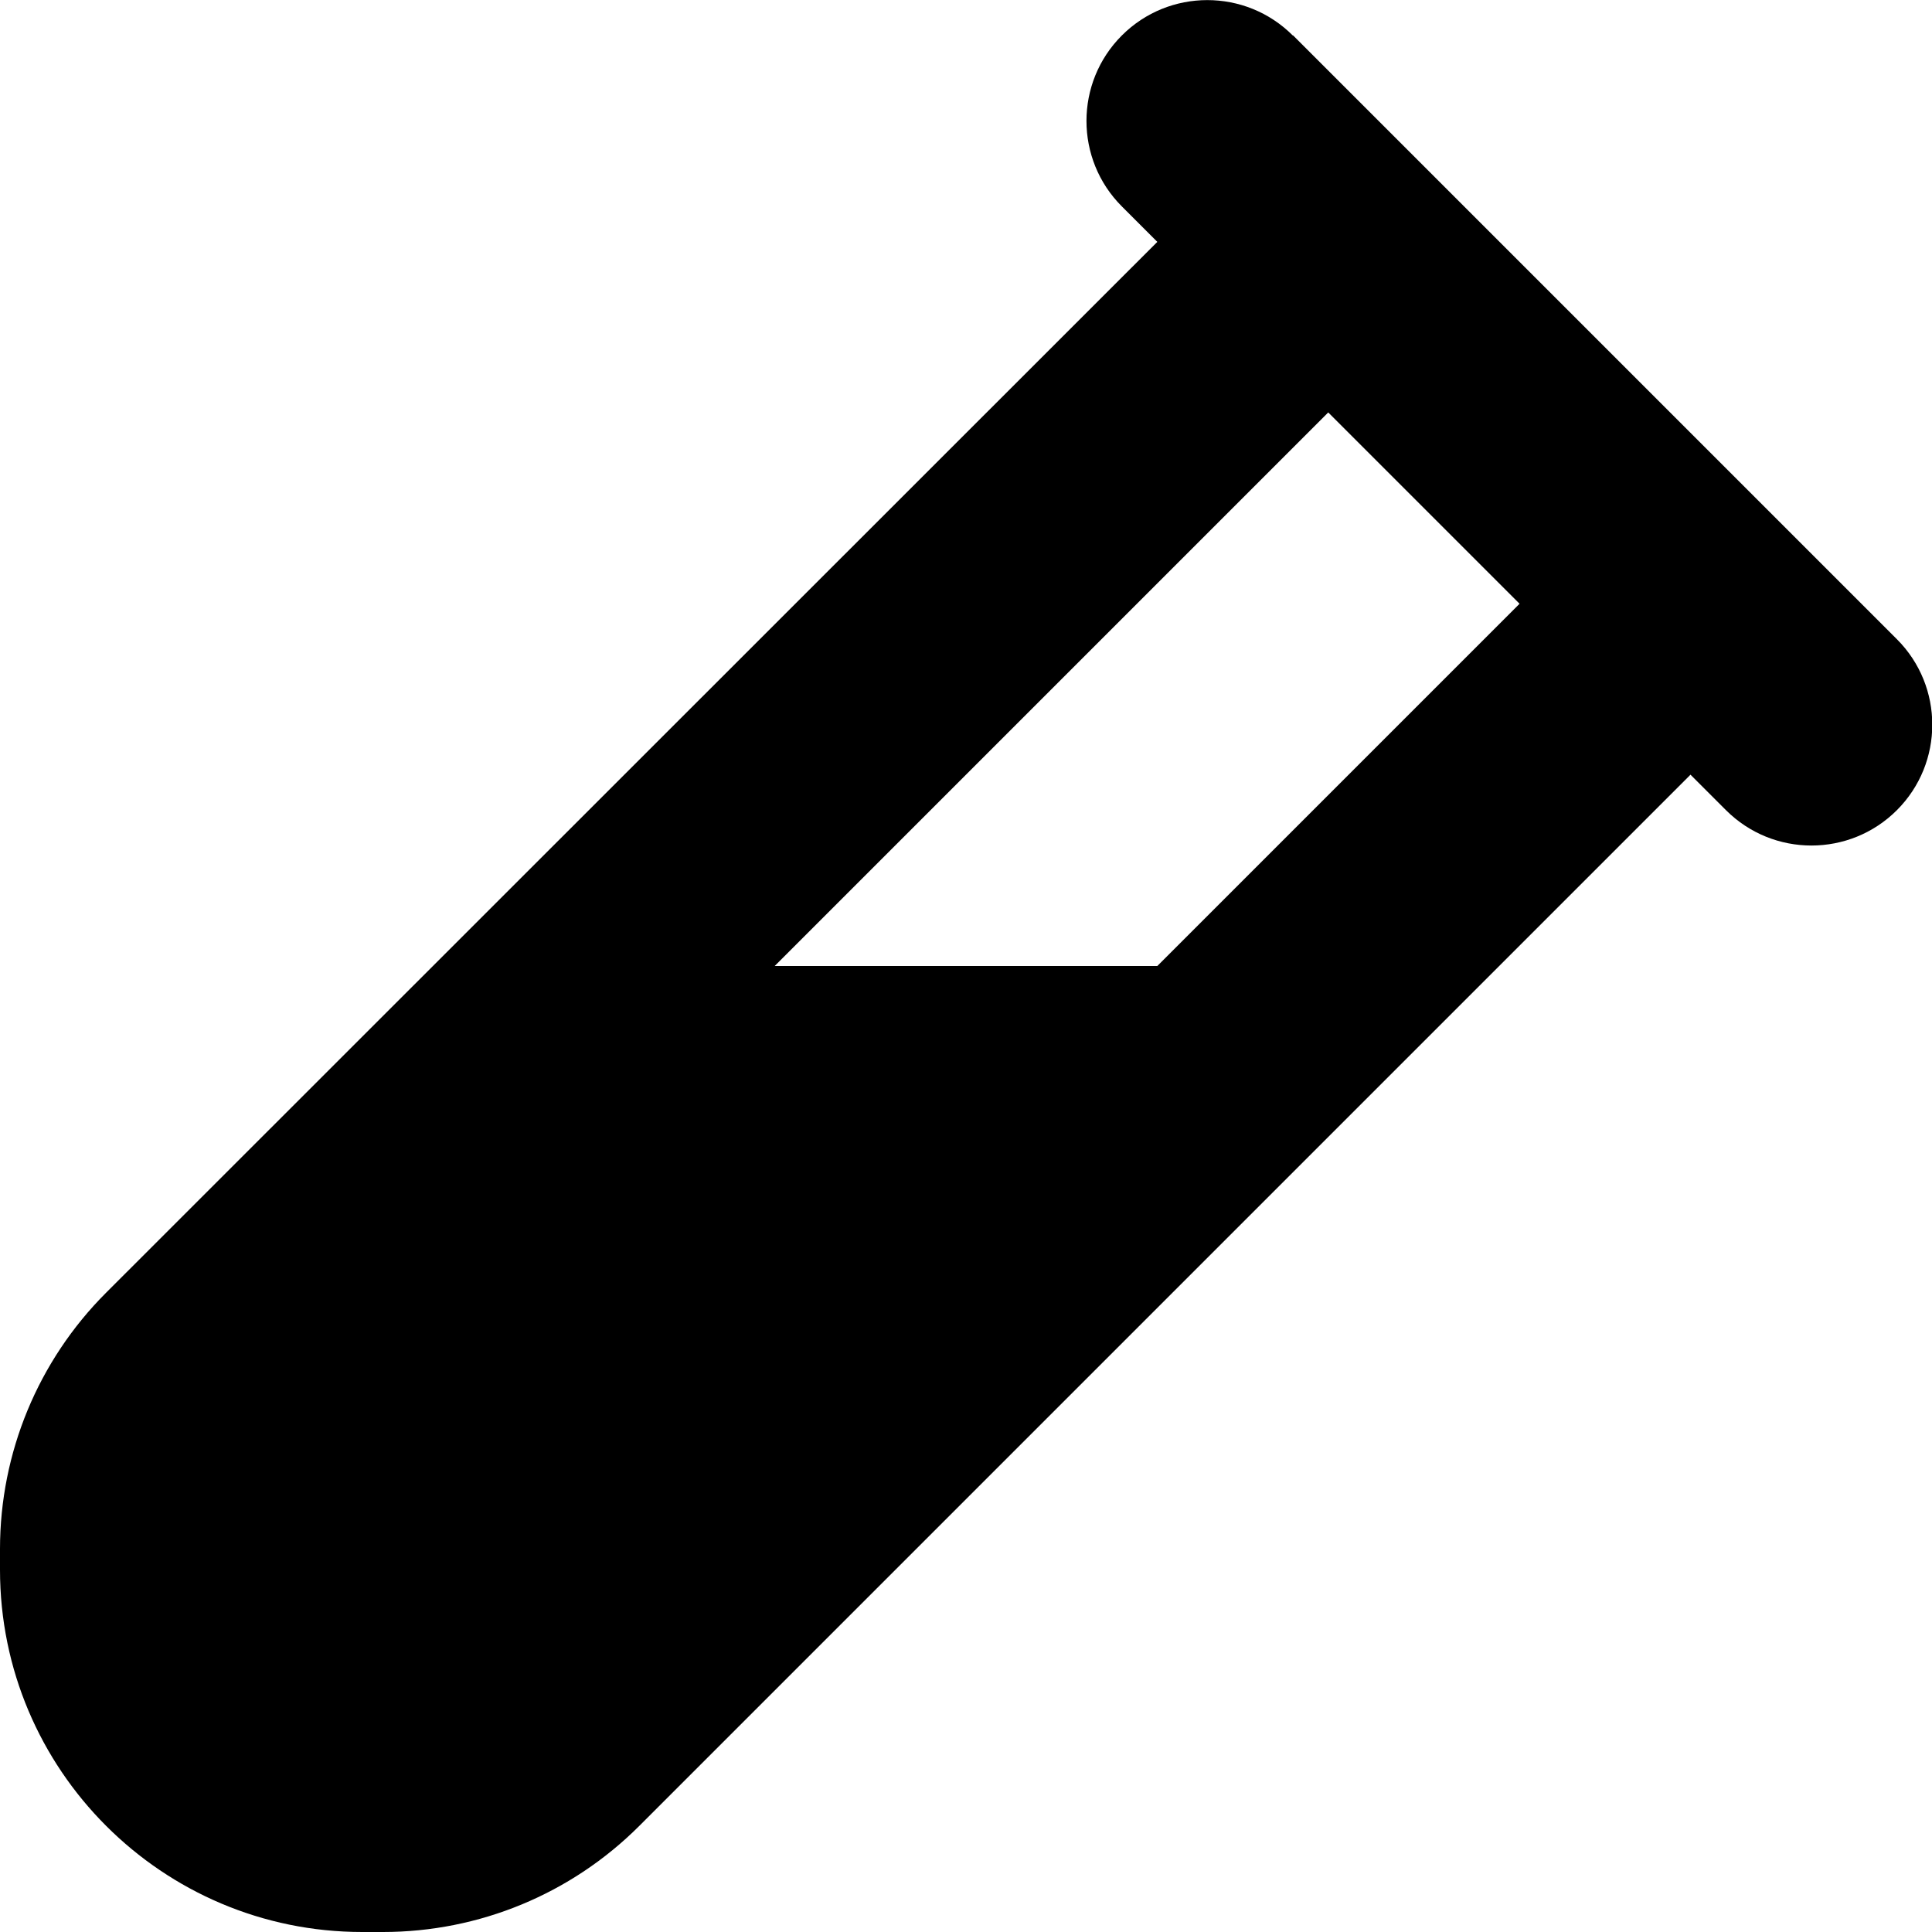
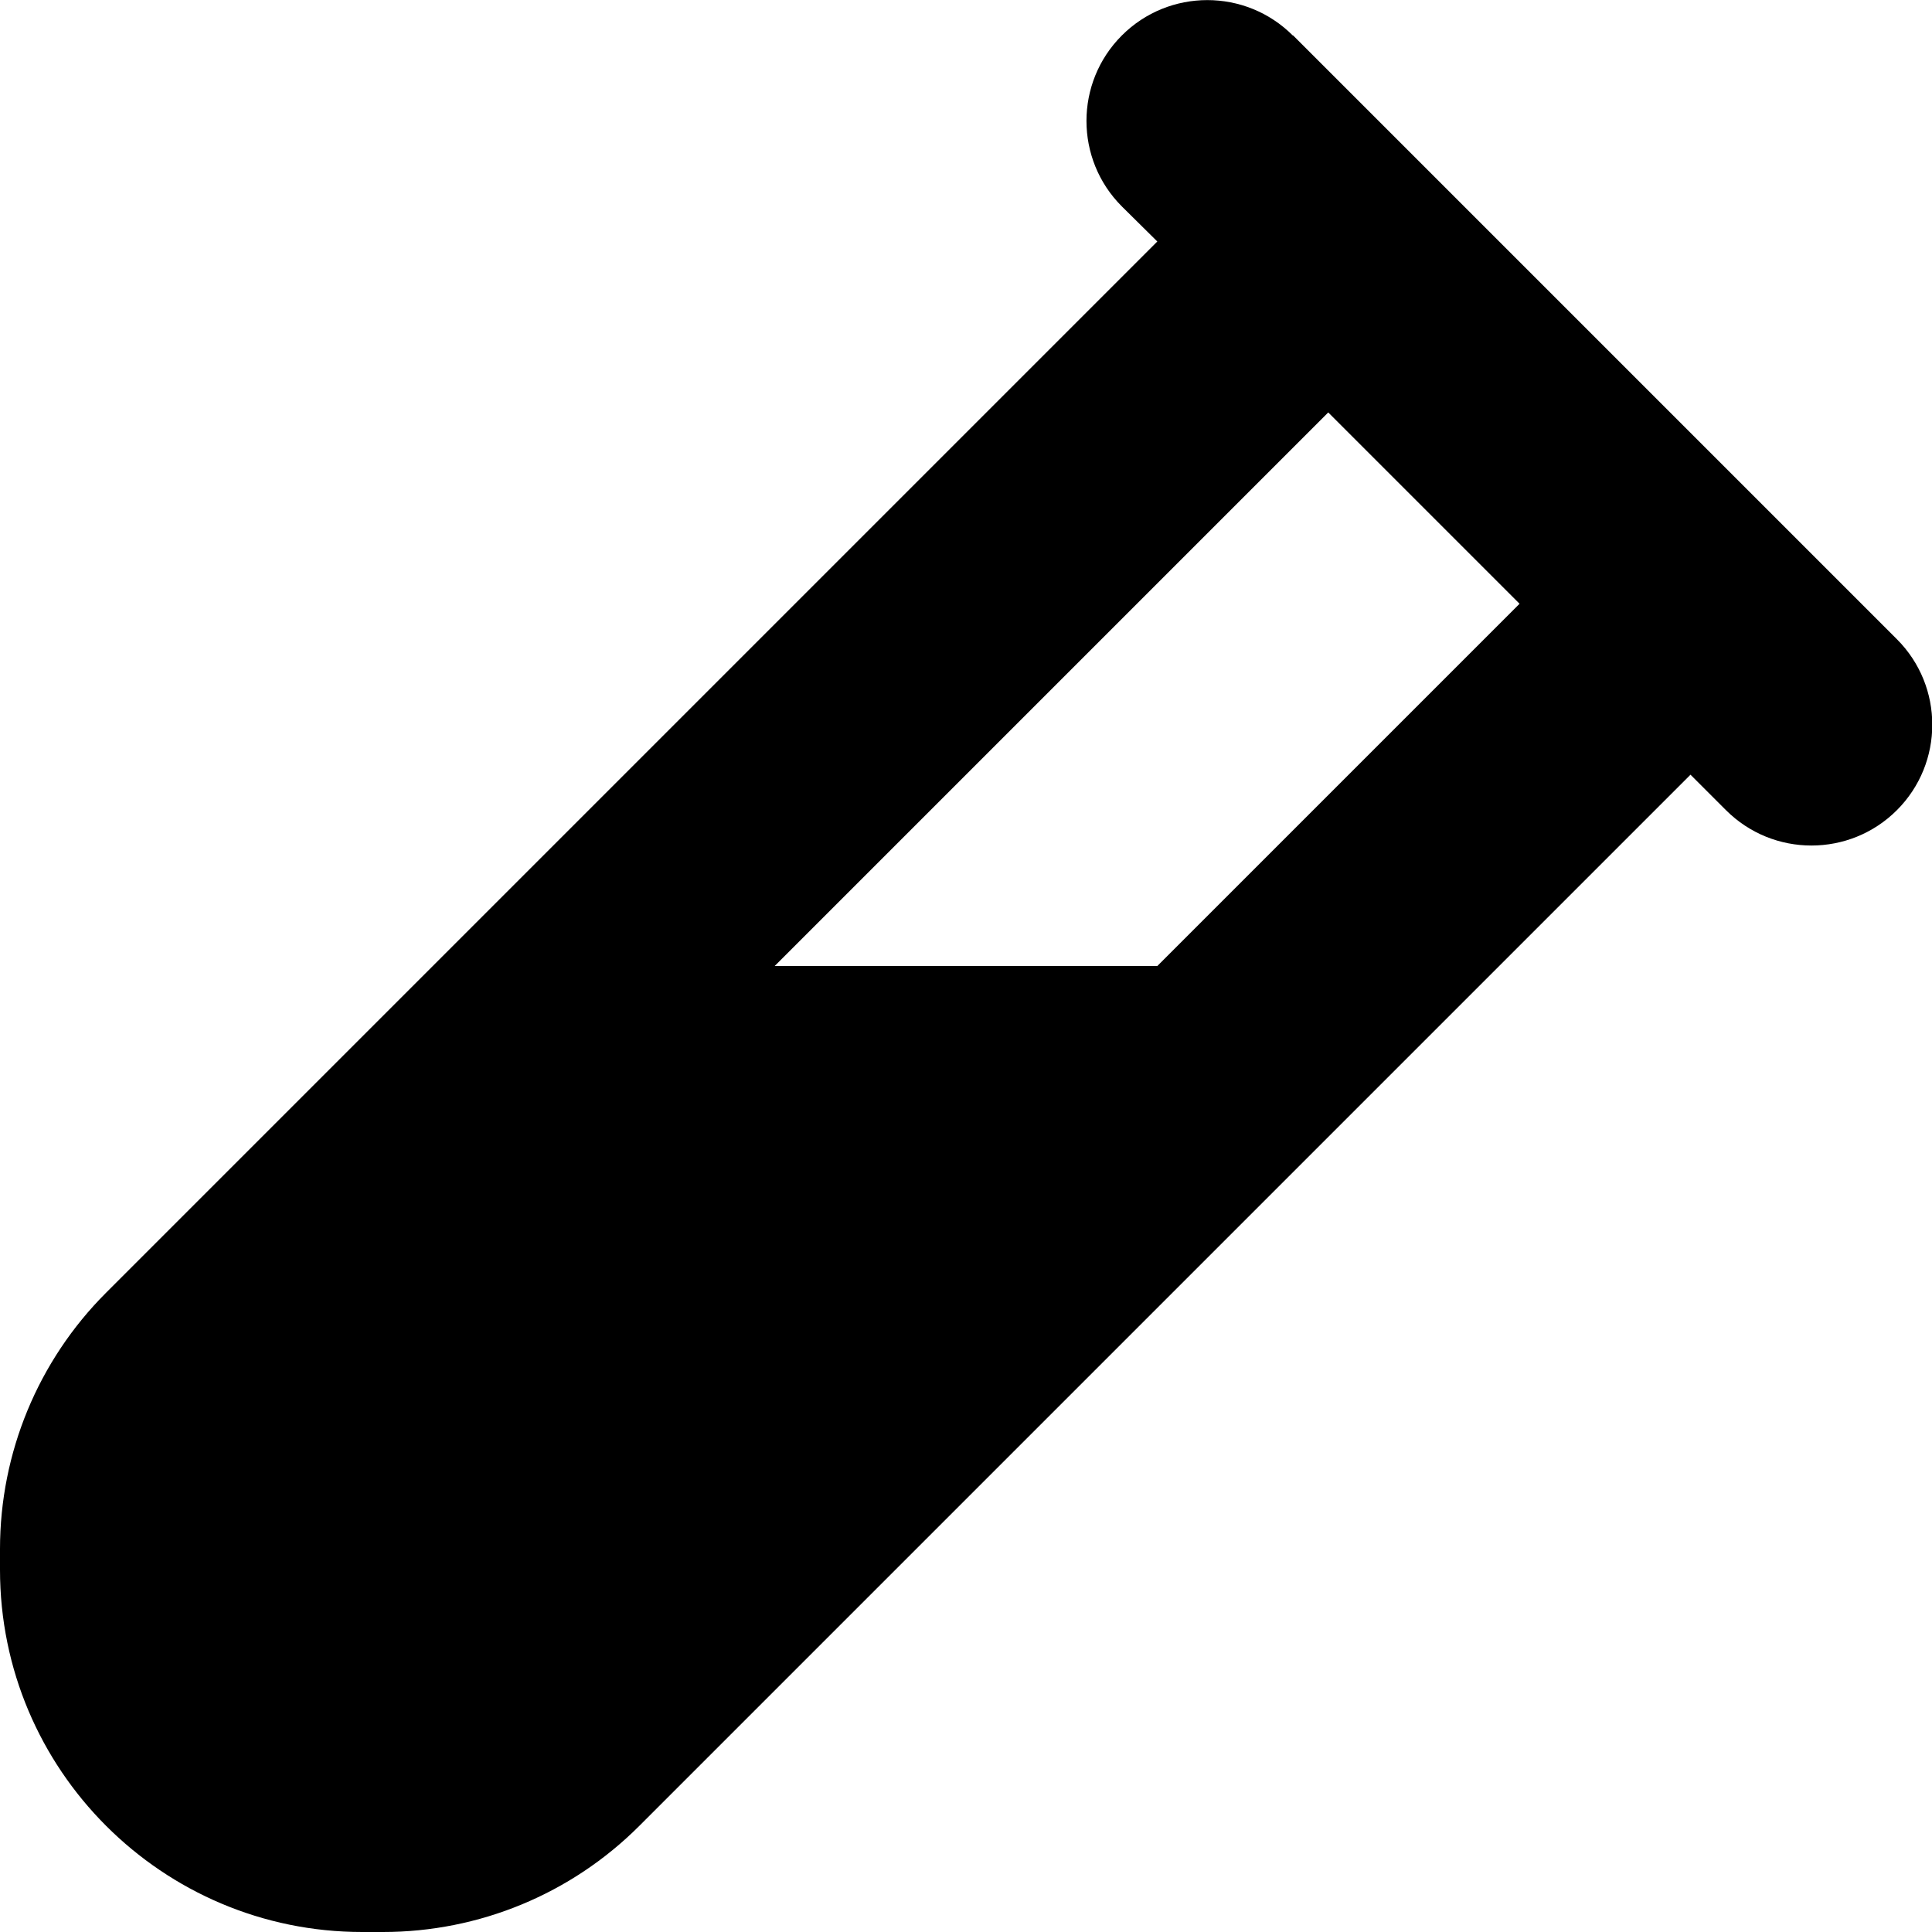
- <svg xmlns="http://www.w3.org/2000/svg" aria-hidden="true" focusable="false" data-prefix="fas" data-icon="vial" class="svg-inline--fa fa-vial" role="img" viewBox="0 0 512 512">
-   <path fill="currentColor" d="M342.6 9.4c-12.5-12.5-32.8-12.5-45.3 0s-12.5 32.8 0 45.3l9.4 9.4L28.1 342.6C10.1 360.6 0 385 0 410.5L0 416c0 53 43 96 96 96l5.5 0c25.5 0 49.9-10.1 67.9-28.1L448 205.3l9.4 9.4c12.5 12.5 32.8 12.5 45.3 0s12.5-32.8 0-45.3l-32-32-96-96-32-32zM205.3 256L352 109.3 402.7 160l-96 96-101.5 0z" />
+ <svg data-prefix="fas" data-icon="vial" class="svg-inline--fa fa-vial" role="img" viewBox="0 0 512 512" aria-hidden="true">
+   <path fill="currentColor" d="M342.6 9.4c-12.5-12.5-32.8-12.5-45.3 0s-12.5 32.8 0 45.3L306.7 64 28.1 342.6C10.1 360.6 0 385 0 410.5L0 416c0 53 43 96 96 96l5.5 0c25.5 0 49.9-10.1 67.9-28.1l278.6-278.6 9.4 9.4c12.5 12.5 32.8 12.5 45.3 0s12.5-32.8 0-45.3l-160-160zM205.3 256l146.7-146.7 50.7 50.7-96 96-101.5 0z" />
</svg>
